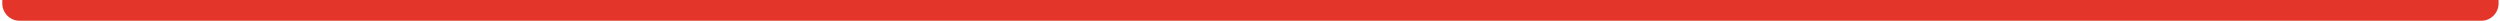
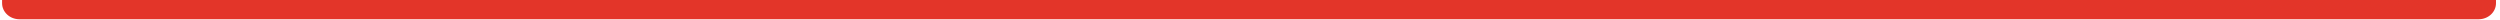
- <svg xmlns="http://www.w3.org/2000/svg" width="1440" height="12" viewBox="0 0 1440 12" fill="none">
-   <path d="M1407.3 11.953H1287.77H11.281C5.78 11.953 1.32 7.493 1.32 1.992V0L1439.18 5.49427e-05V1.992C1439.18 7.493 1434.72 11.953 1429.22 11.953H1407.3Z" fill="#E33529" />
+ <svg xmlns="http://www.w3.org/2000/svg" id="_레이어_1" data-name="레이어_1" version="1.1" viewBox="0 0 1559.1 12">
+   <defs>
+     <style>
+       .st0 {
+         fill: #e33529;
+       }
+     </style>
+   </defs>
+   <path class="st0" d="M1522.2,12H12.1C6.1,12,1.3,7.5,1.3,2V0h1555.3v2c0,5.5-4.8,10-10.8,10h-23.7Z" />
</svg>
